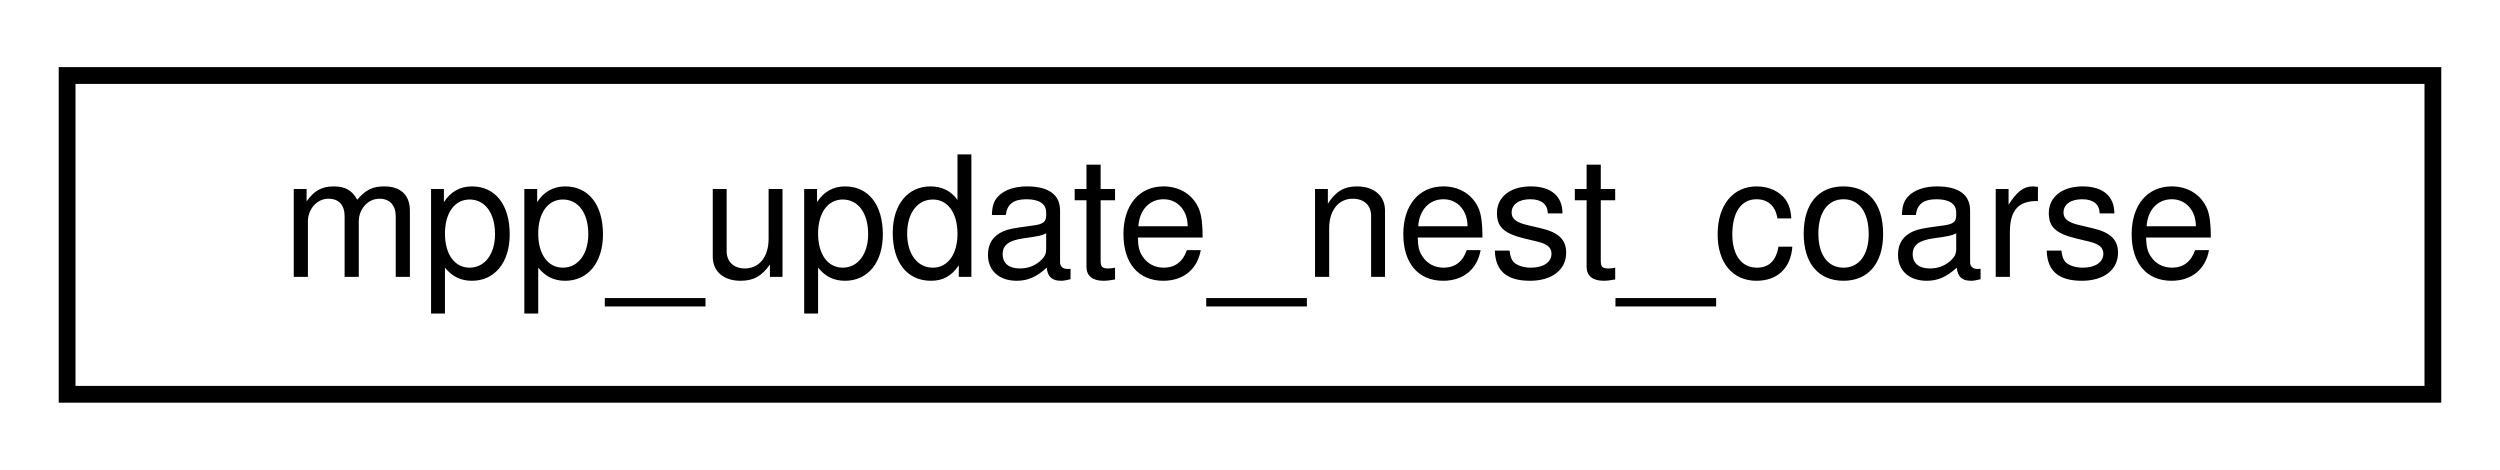
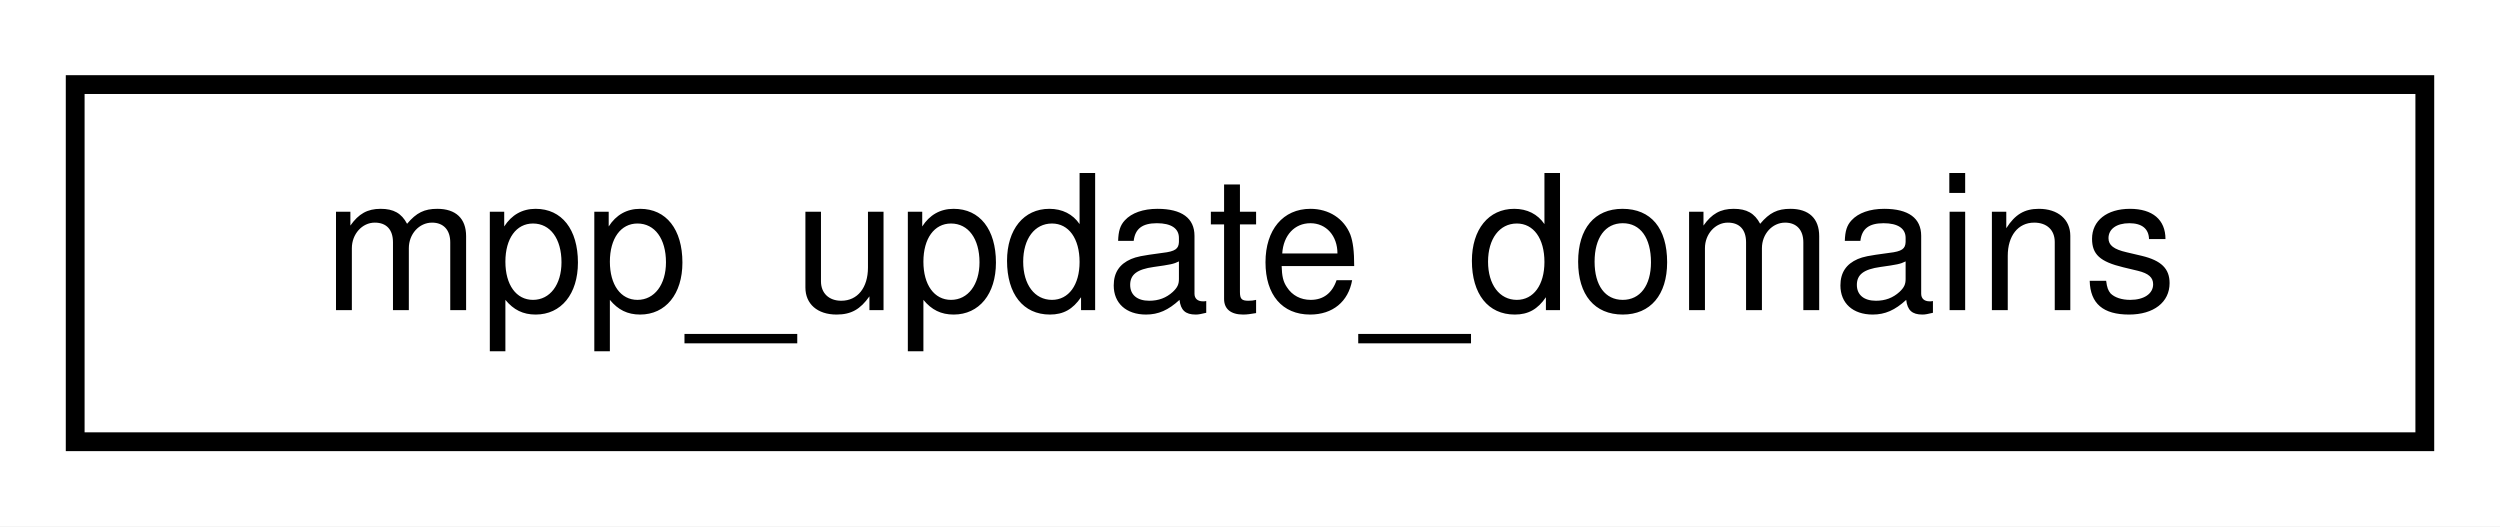
- <svg xmlns="http://www.w3.org/2000/svg" xmlns:xlink="http://www.w3.org/1999/xlink" width="149pt" height="28pt" viewBox="0.00 0.00 149.00 28.00">
+ <svg xmlns="http://www.w3.org/2000/svg" xmlns:xlink="http://www.w3.org/1999/xlink" width="133pt" height="28pt" viewBox="0.00 0.00 133.00 28.00">
  <g id="graph0" class="graph" transform="scale(1 1) rotate(0) translate(4 24)">
-     <polygon fill="white" stroke="transparent" points="-4,4 -4,-24 145,-24 145,4 -4,4" />
+     <polygon fill="white" stroke="transparent" points="-4,4 -4,-24 129,-24 129,4 -4,4" />
    <g id="node1" class="node">
      <g id="a_node1">
-         <a xlink:href="group__mpp__domains__mod.html#interfacempp__domains__mod_1_1mpp__update__nest__coarse" target="_top" xlink:title="Pass the data from fine grid to fill the buffer to be ready to be interpolated onto coarse grid....">
-           <polygon fill="white" stroke="black" points="0,-0.5 0,-19.5 141,-19.5 141,-0.5 0,-0.5" />
-           <text text-anchor="middle" x="70.5" y="-7.5" font-family="Helvetica,sans-Serif" font-size="10.00">mpp_update_nest_coarse</text>
+         <a xlink:href="group__mpp__domains__mod.html#interfacempp__domains__mod_1_1mpp__update__domains" target="_top" xlink:title="Performs halo updates for a given domain.">
+           <polygon fill="white" stroke="black" points="0,-0.5 0,-19.5 125,-19.5 125,-0.5 0,-0.5" />
+           <text text-anchor="middle" x="62.5" y="-7.5" font-family="Helvetica,sans-Serif" font-size="10.00">mpp_update_domains</text>
        </a>
      </g>
    </g>
  </g>
</svg>
